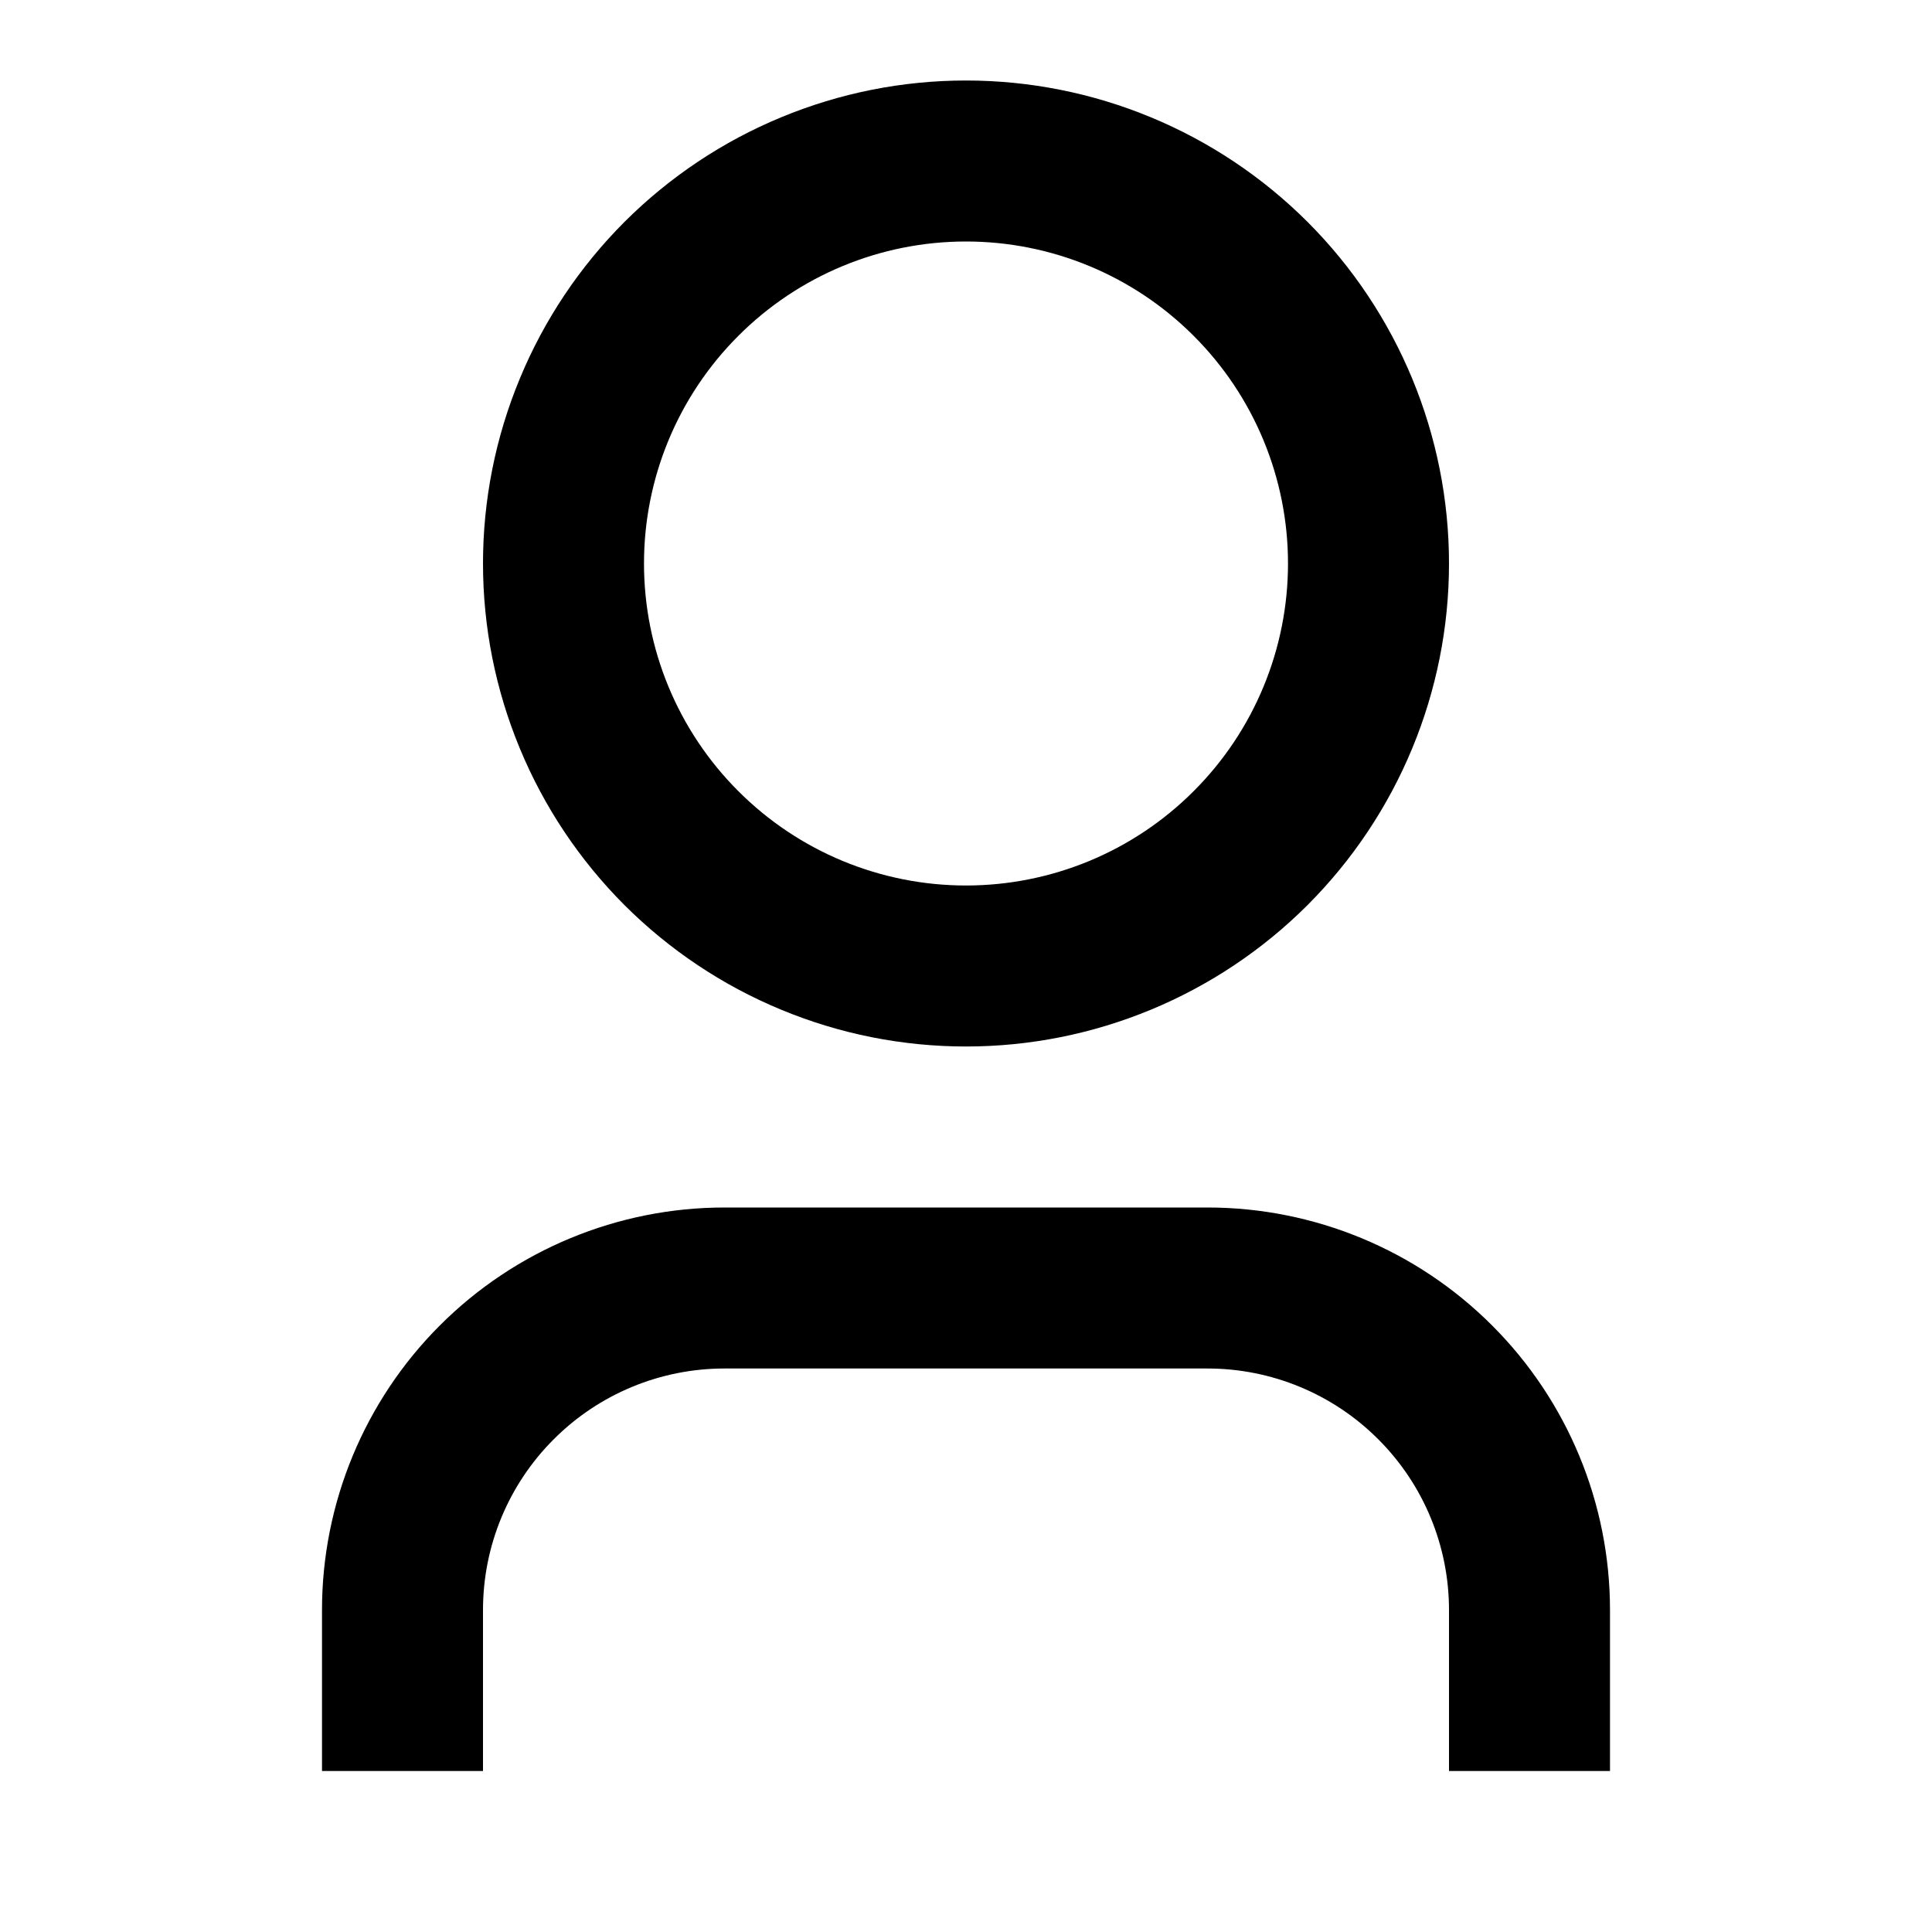
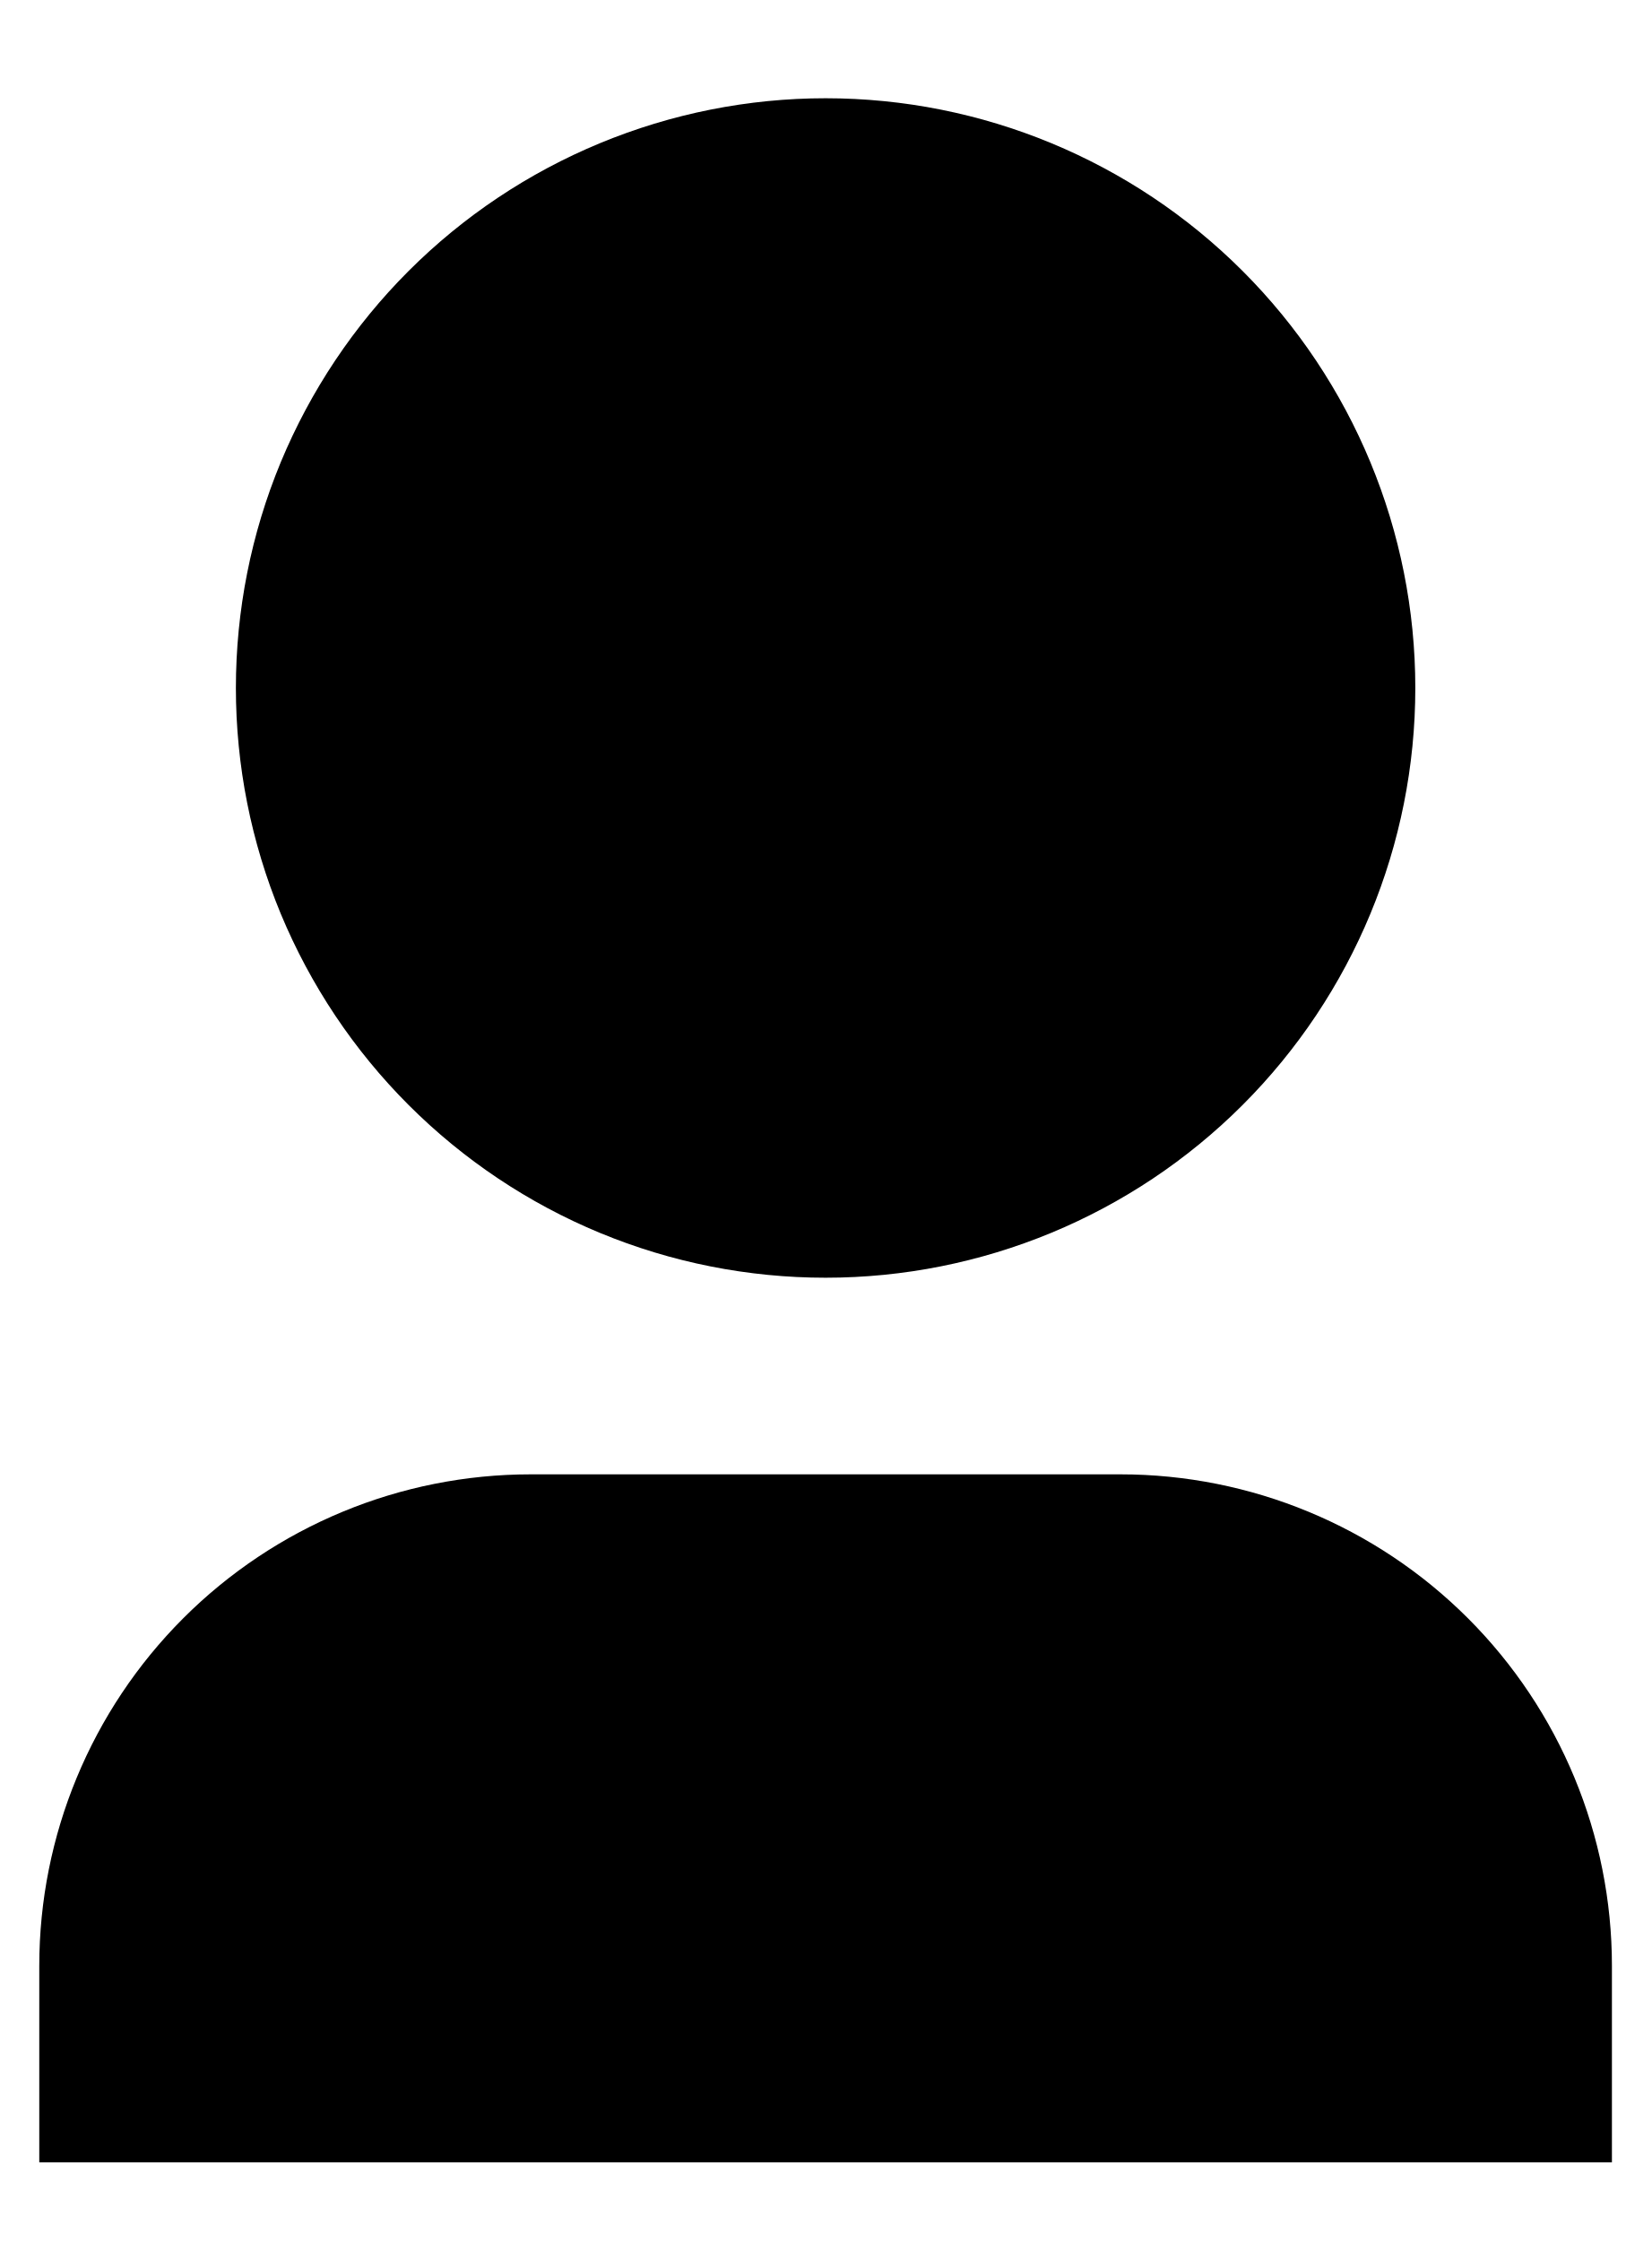
- <svg xmlns="http://www.w3.org/2000/svg" width="24" height="24" viewBox="0 0 24 24">
-   <g clip-path="url(#clip0_437_14224)">
-     <path d="M20 22H18V20C18 19.204 17.684 18.441 17.121 17.879C16.559 17.316 15.796 17 15 17H9C8.204 17 7.441 17.316 6.879 17.879C6.316 18.441 6 19.204 6 20V22H4V20C4 18.674 4.527 17.402 5.464 16.465C6.402 15.527 7.674 15 9 15H15C16.326 15 17.598 15.527 18.535 16.465C19.473 17.402 20 18.674 20 20V22ZM12 13C11.212 13 10.432 12.845 9.704 12.543C8.976 12.242 8.315 11.8 7.757 11.243C7.2 10.685 6.758 10.024 6.457 9.296C6.155 8.568 6 7.788 6 7C6 6.212 6.155 5.432 6.457 4.704C6.758 3.976 7.2 3.315 7.757 2.757C8.315 2.2 8.976 1.758 9.704 1.457C10.432 1.155 11.212 1 12 1C13.591 1 15.117 1.632 16.243 2.757C17.368 3.883 18 5.409 18 7C18 8.591 17.368 10.117 16.243 11.243C15.117 12.368 13.591 13 12 13V13ZM12 11C13.061 11 14.078 10.579 14.828 9.828C15.579 9.078 16 8.061 16 7C16 5.939 15.579 4.922 14.828 4.172C14.078 3.421 13.061 3 12 3C10.939 3 9.922 3.421 9.172 4.172C8.421 4.922 8 5.939 8 7C8 8.061 8.421 9.078 9.172 9.828C9.922 10.579 10.939 11 12 11V11Z" />
-   </g>
-   <defs>
-     <clipPath id="clip0_437_14224">
-       <rect width="24" height="24" />
-     </clipPath>
-   </defs>
+ <svg xmlns="http://www.w3.org/2000/svg" width="14" height="19" viewBox="0 0 14 19" fill="none">
+   <path d="M0.833 17.833V16.667C0.833 15.694 1.22 14.761 1.907 14.074C2.595 13.386 3.527 13 4.5 13H9.5C10.472 13 11.405 13.386 12.093 14.074C12.78 14.761 13.167 15.694 13.167 16.667V17.833H0.833ZM7 10.333C6.409 10.333 5.824 10.217 5.278 9.991C4.732 9.765 4.236 9.433 3.818 9.015C3.4 8.597 3.069 8.101 2.842 7.555C2.616 7.009 2.5 6.424 2.5 5.833C2.5 5.242 2.616 4.657 2.842 4.111C3.069 3.565 3.4 3.069 3.818 2.651C4.236 2.233 4.732 1.902 5.278 1.676C5.824 1.45 6.409 1.333 7 1.333C8.193 1.333 9.338 1.807 10.182 2.651C11.026 3.495 11.5 4.64 11.5 5.833C11.5 7.027 11.026 8.171 10.182 9.015C9.338 9.859 8.193 10.333 7 10.333Z" fill="black" stroke="black" />
</svg>
